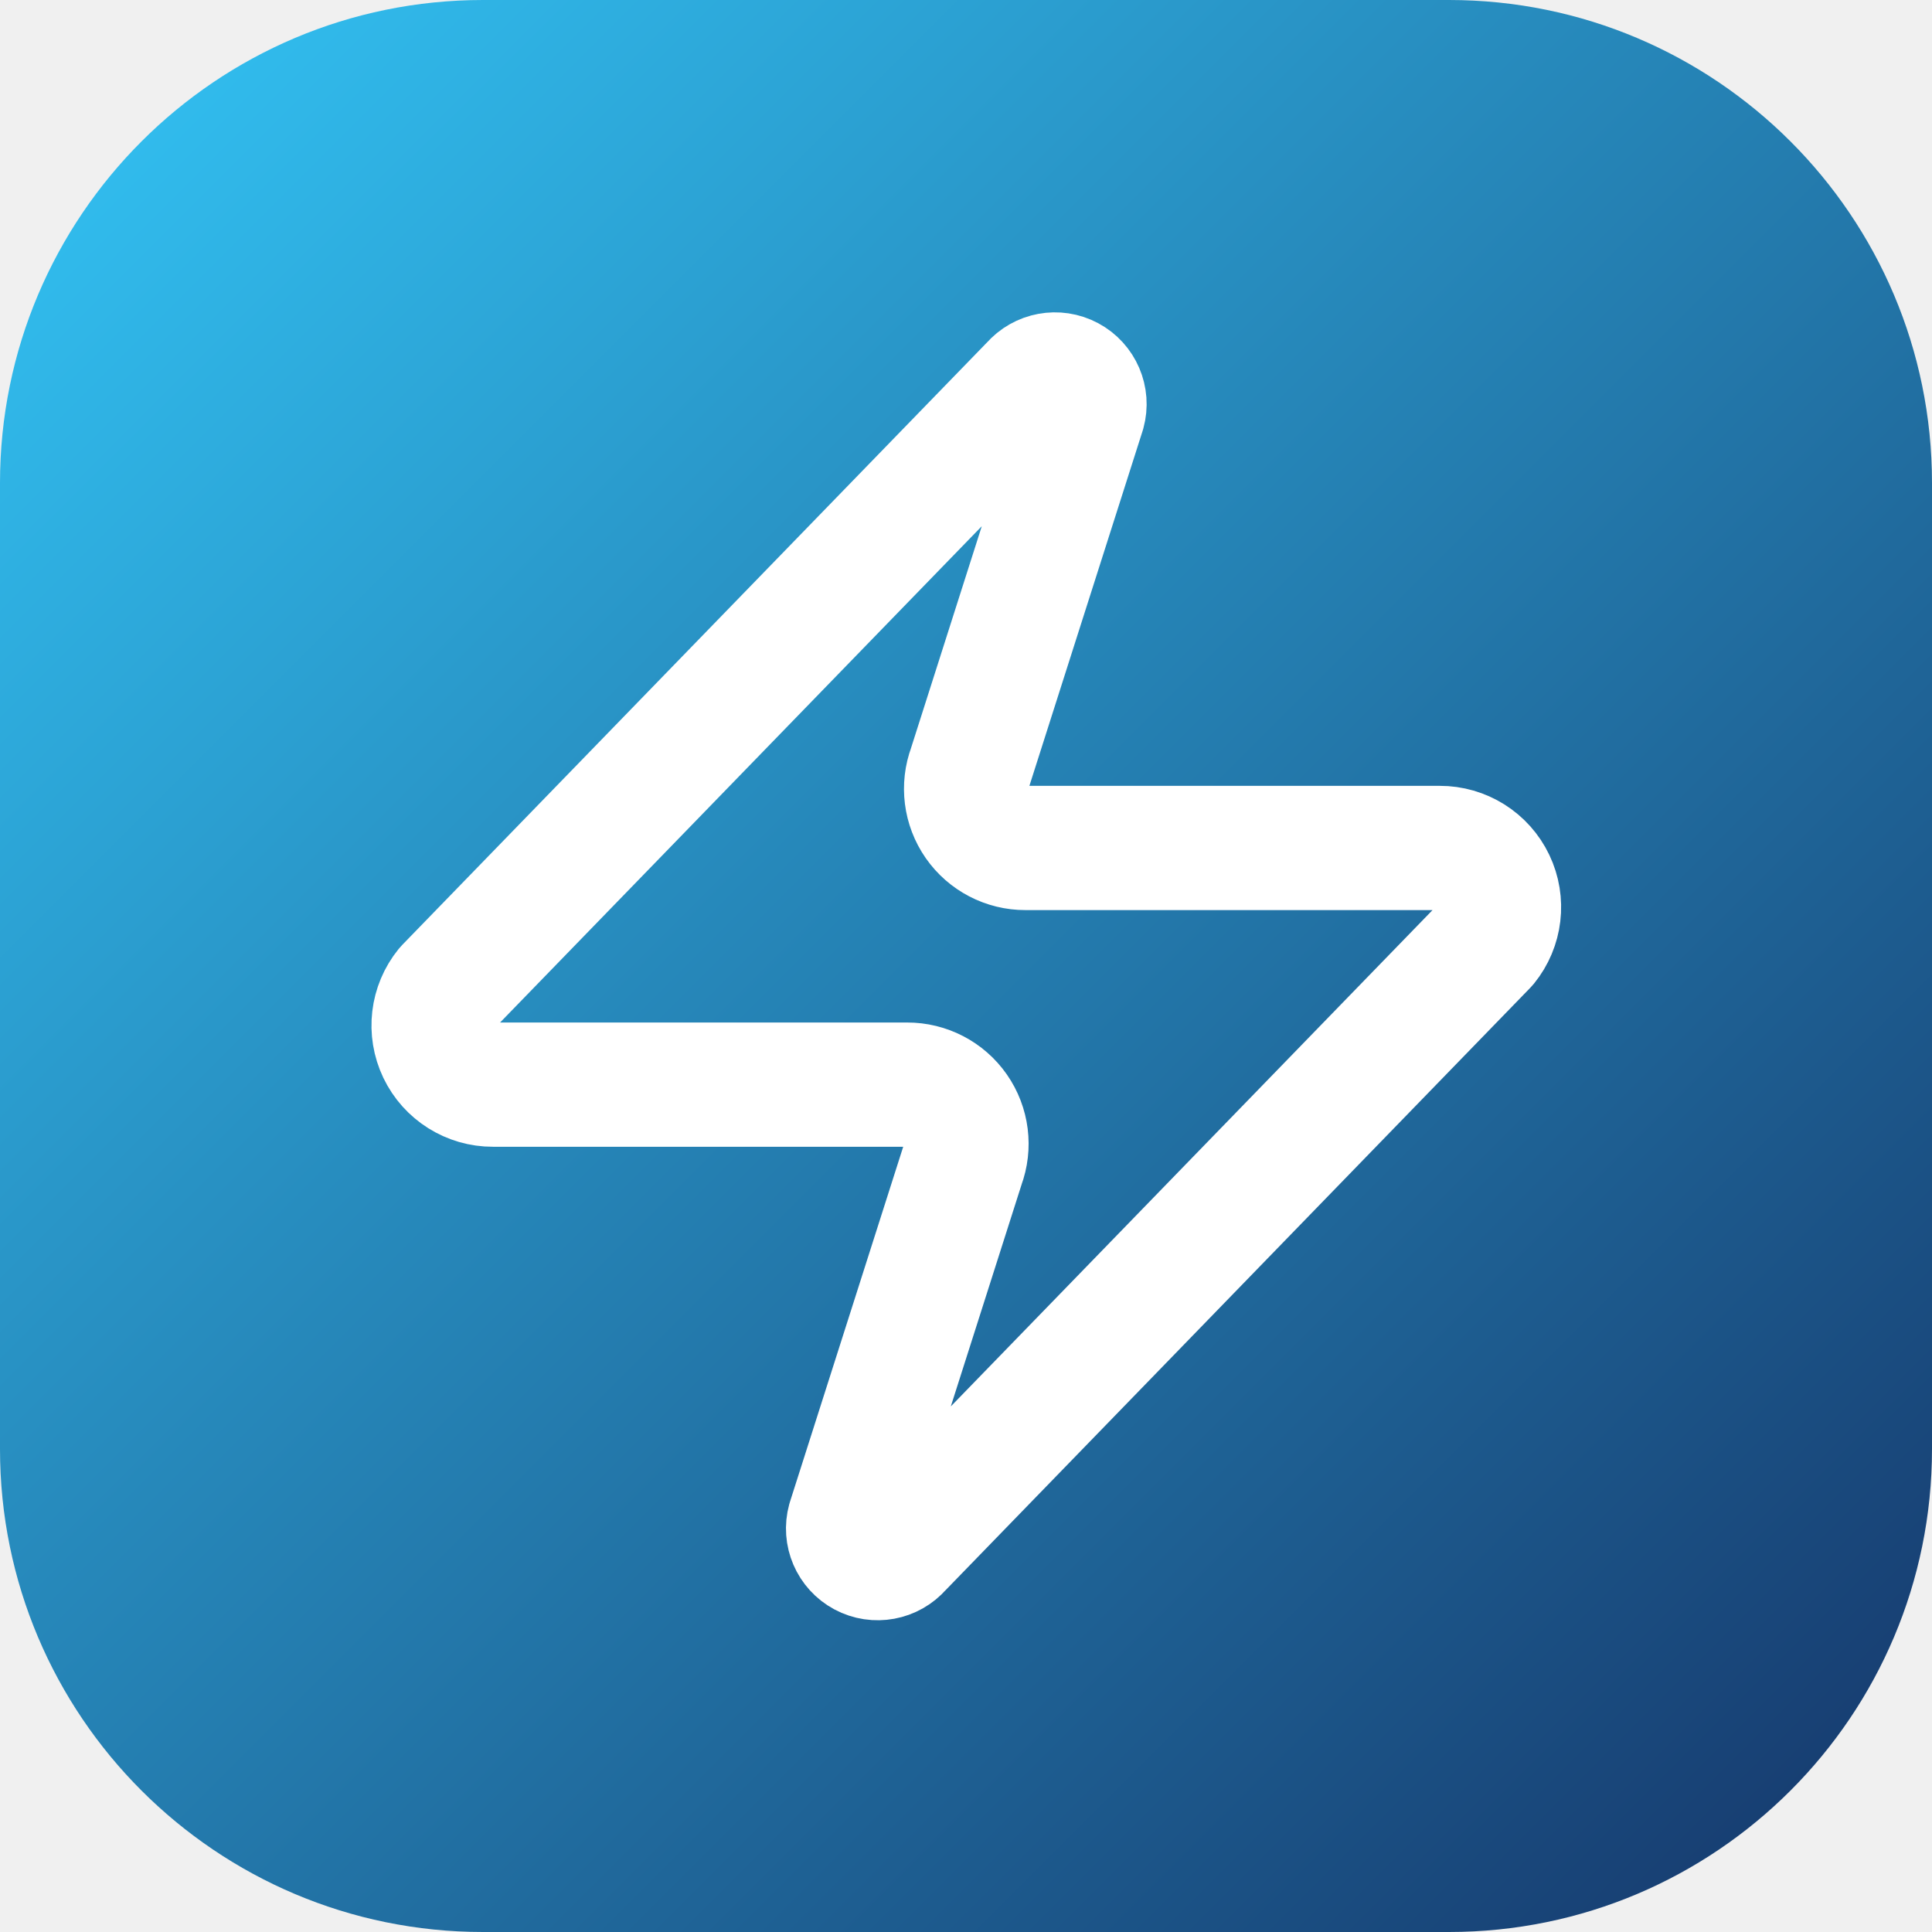
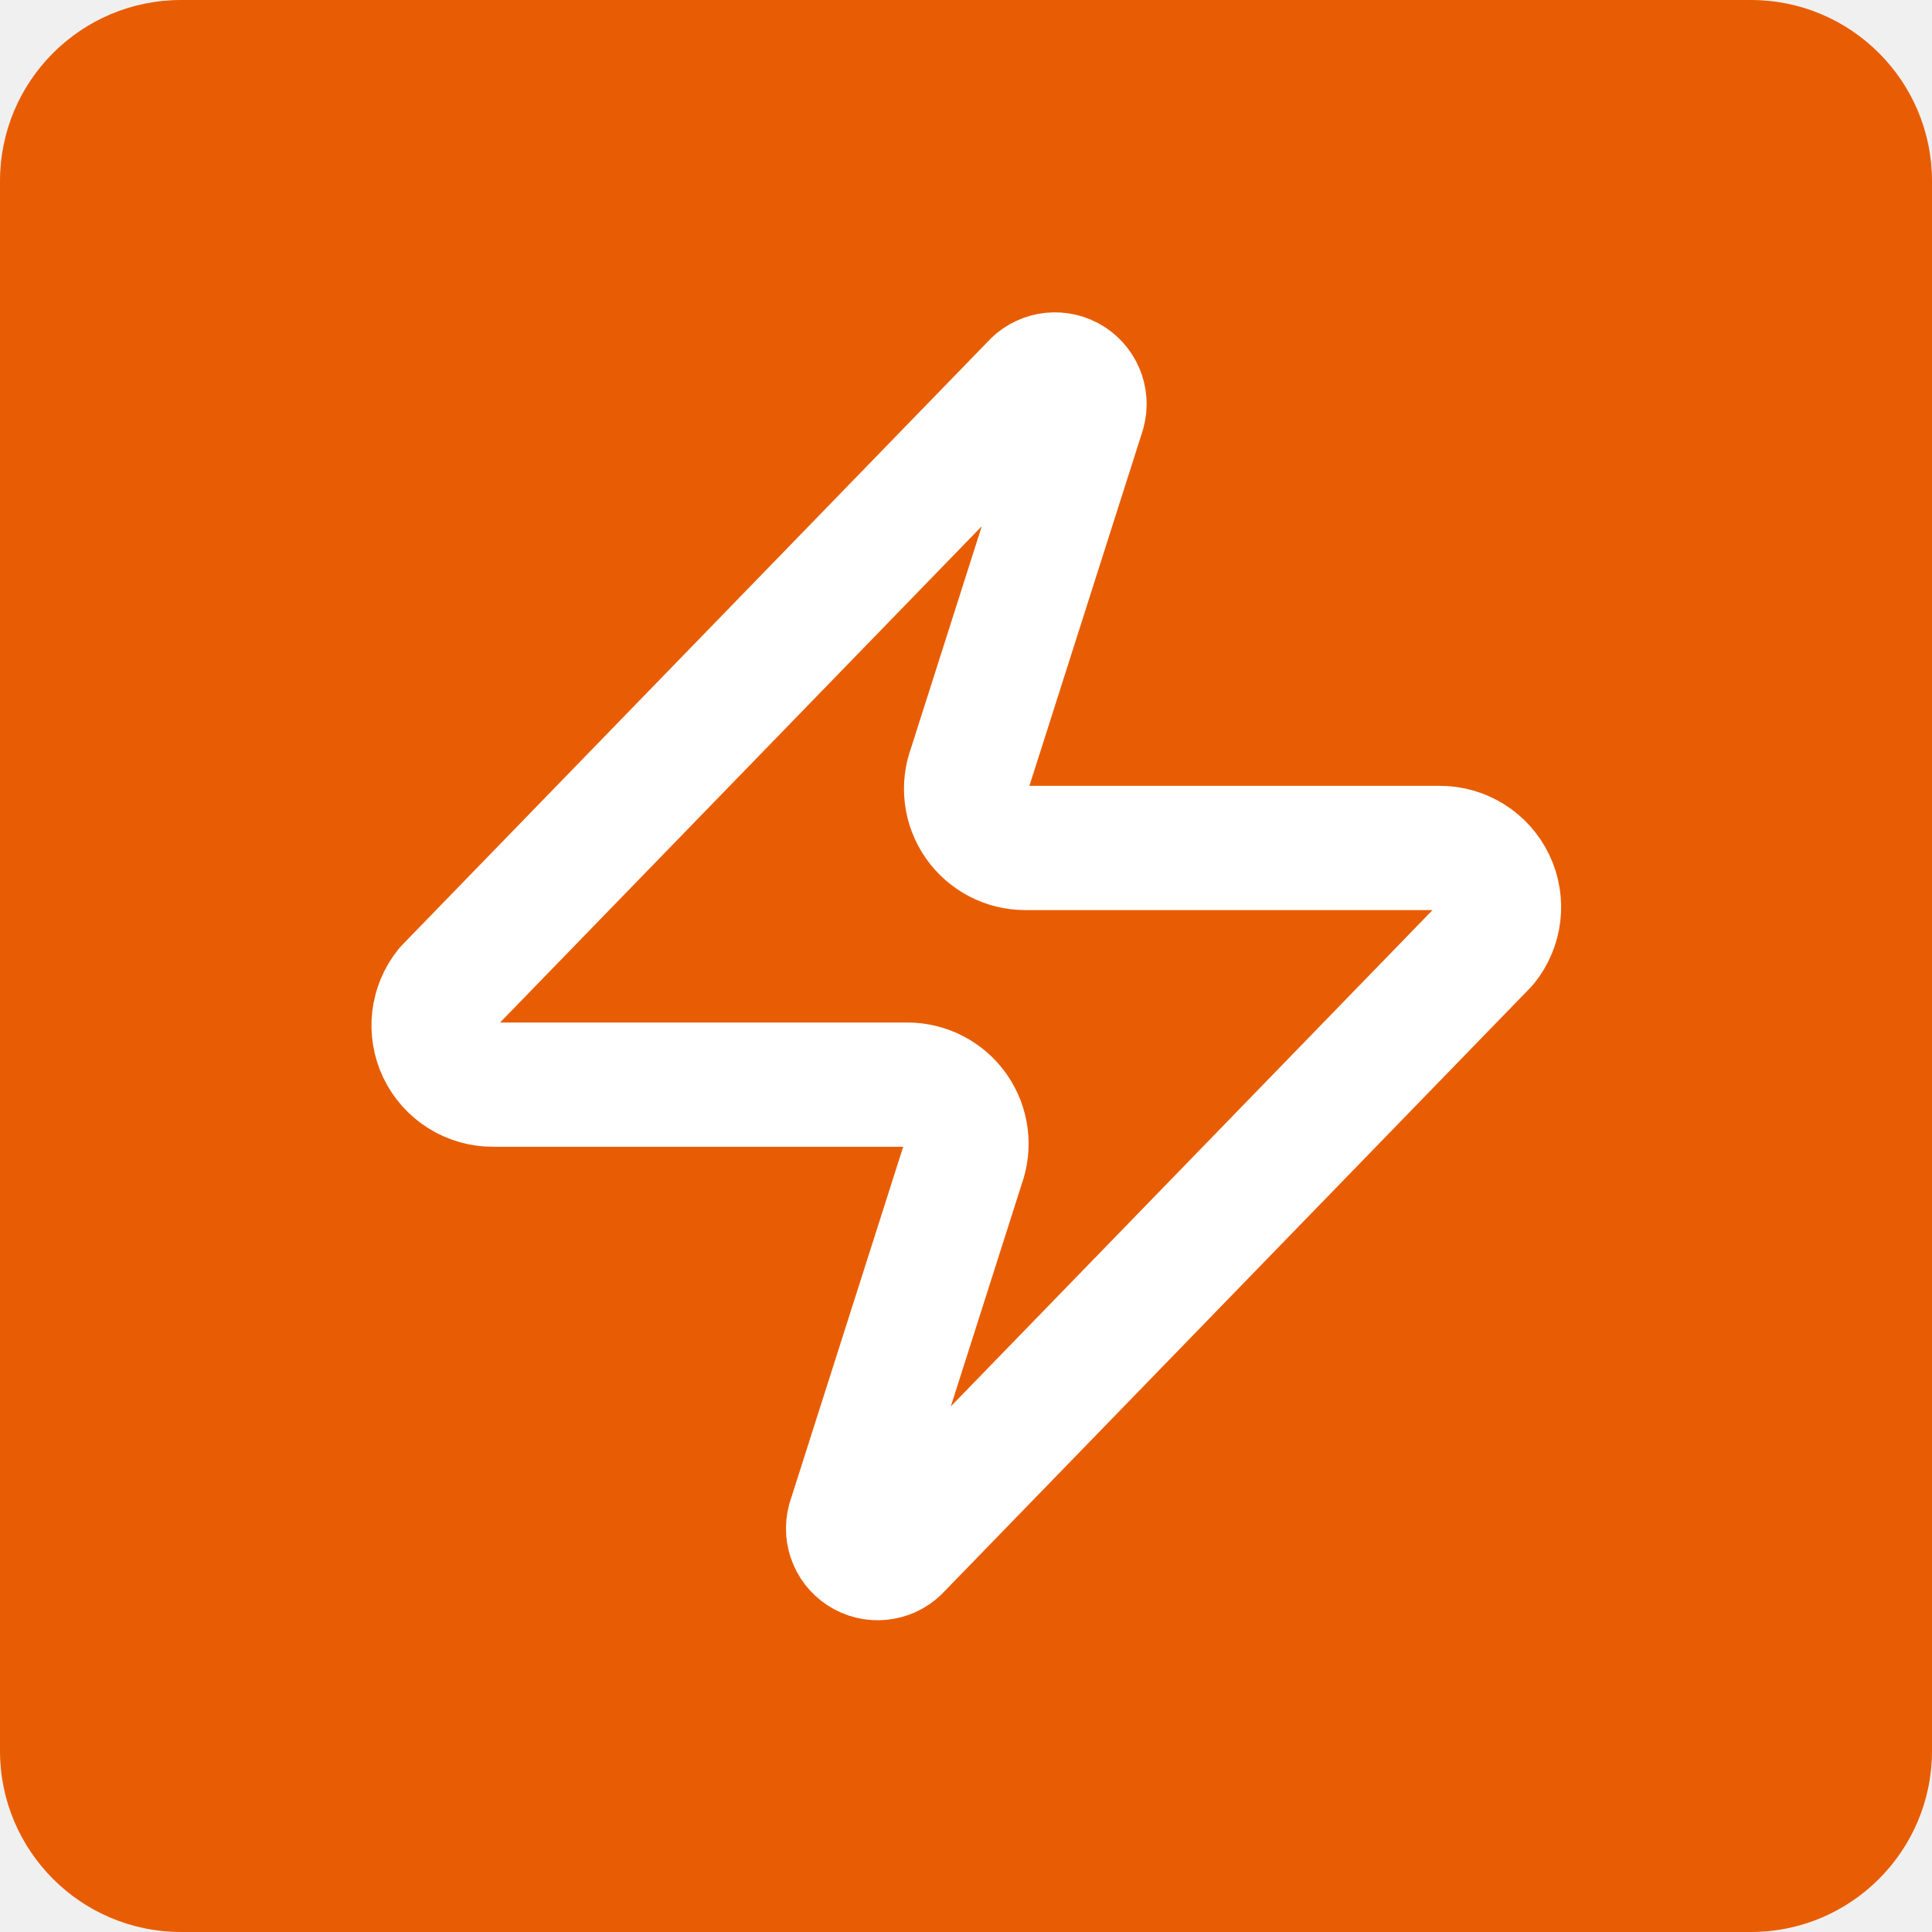
<svg xmlns="http://www.w3.org/2000/svg" viewBox="0 0 32 32" width="32" height="32">
-   <defs>
-     <linearGradient id="dv" x1="0" y1="0" x2="1" y2="1">
-       <stop offset="0%" stop-color="#33c6f7" />
-       <stop offset="100%" stop-color="#153468" />
-     </linearGradient>
-   </defs>
-   <rect width="32" height="32" rx="8" fill="url(#dv)" />
+   <rect width="32" height="32" rx="3" fill="#e85d04" />
  <path d="M4 14a1 1 0 0 1-.78-1.63l9.9-10.2a.5.5 0 0 1 .86.46l-1.92 6.02A1 1 0 0 0 13 10h7a1 1 0 0 1 .78 1.63l-9.9 10.2a.5.5 0 0 1-.86-.46l1.92-6.02A1 1 0 0 0 11 14z" transform="translate(4 4) scale(0.98) translate(0.25 0.25)" fill="none" stroke="#ffffff" stroke-width="2.1" stroke-linecap="round" stroke-linejoin="round" />
</svg>
